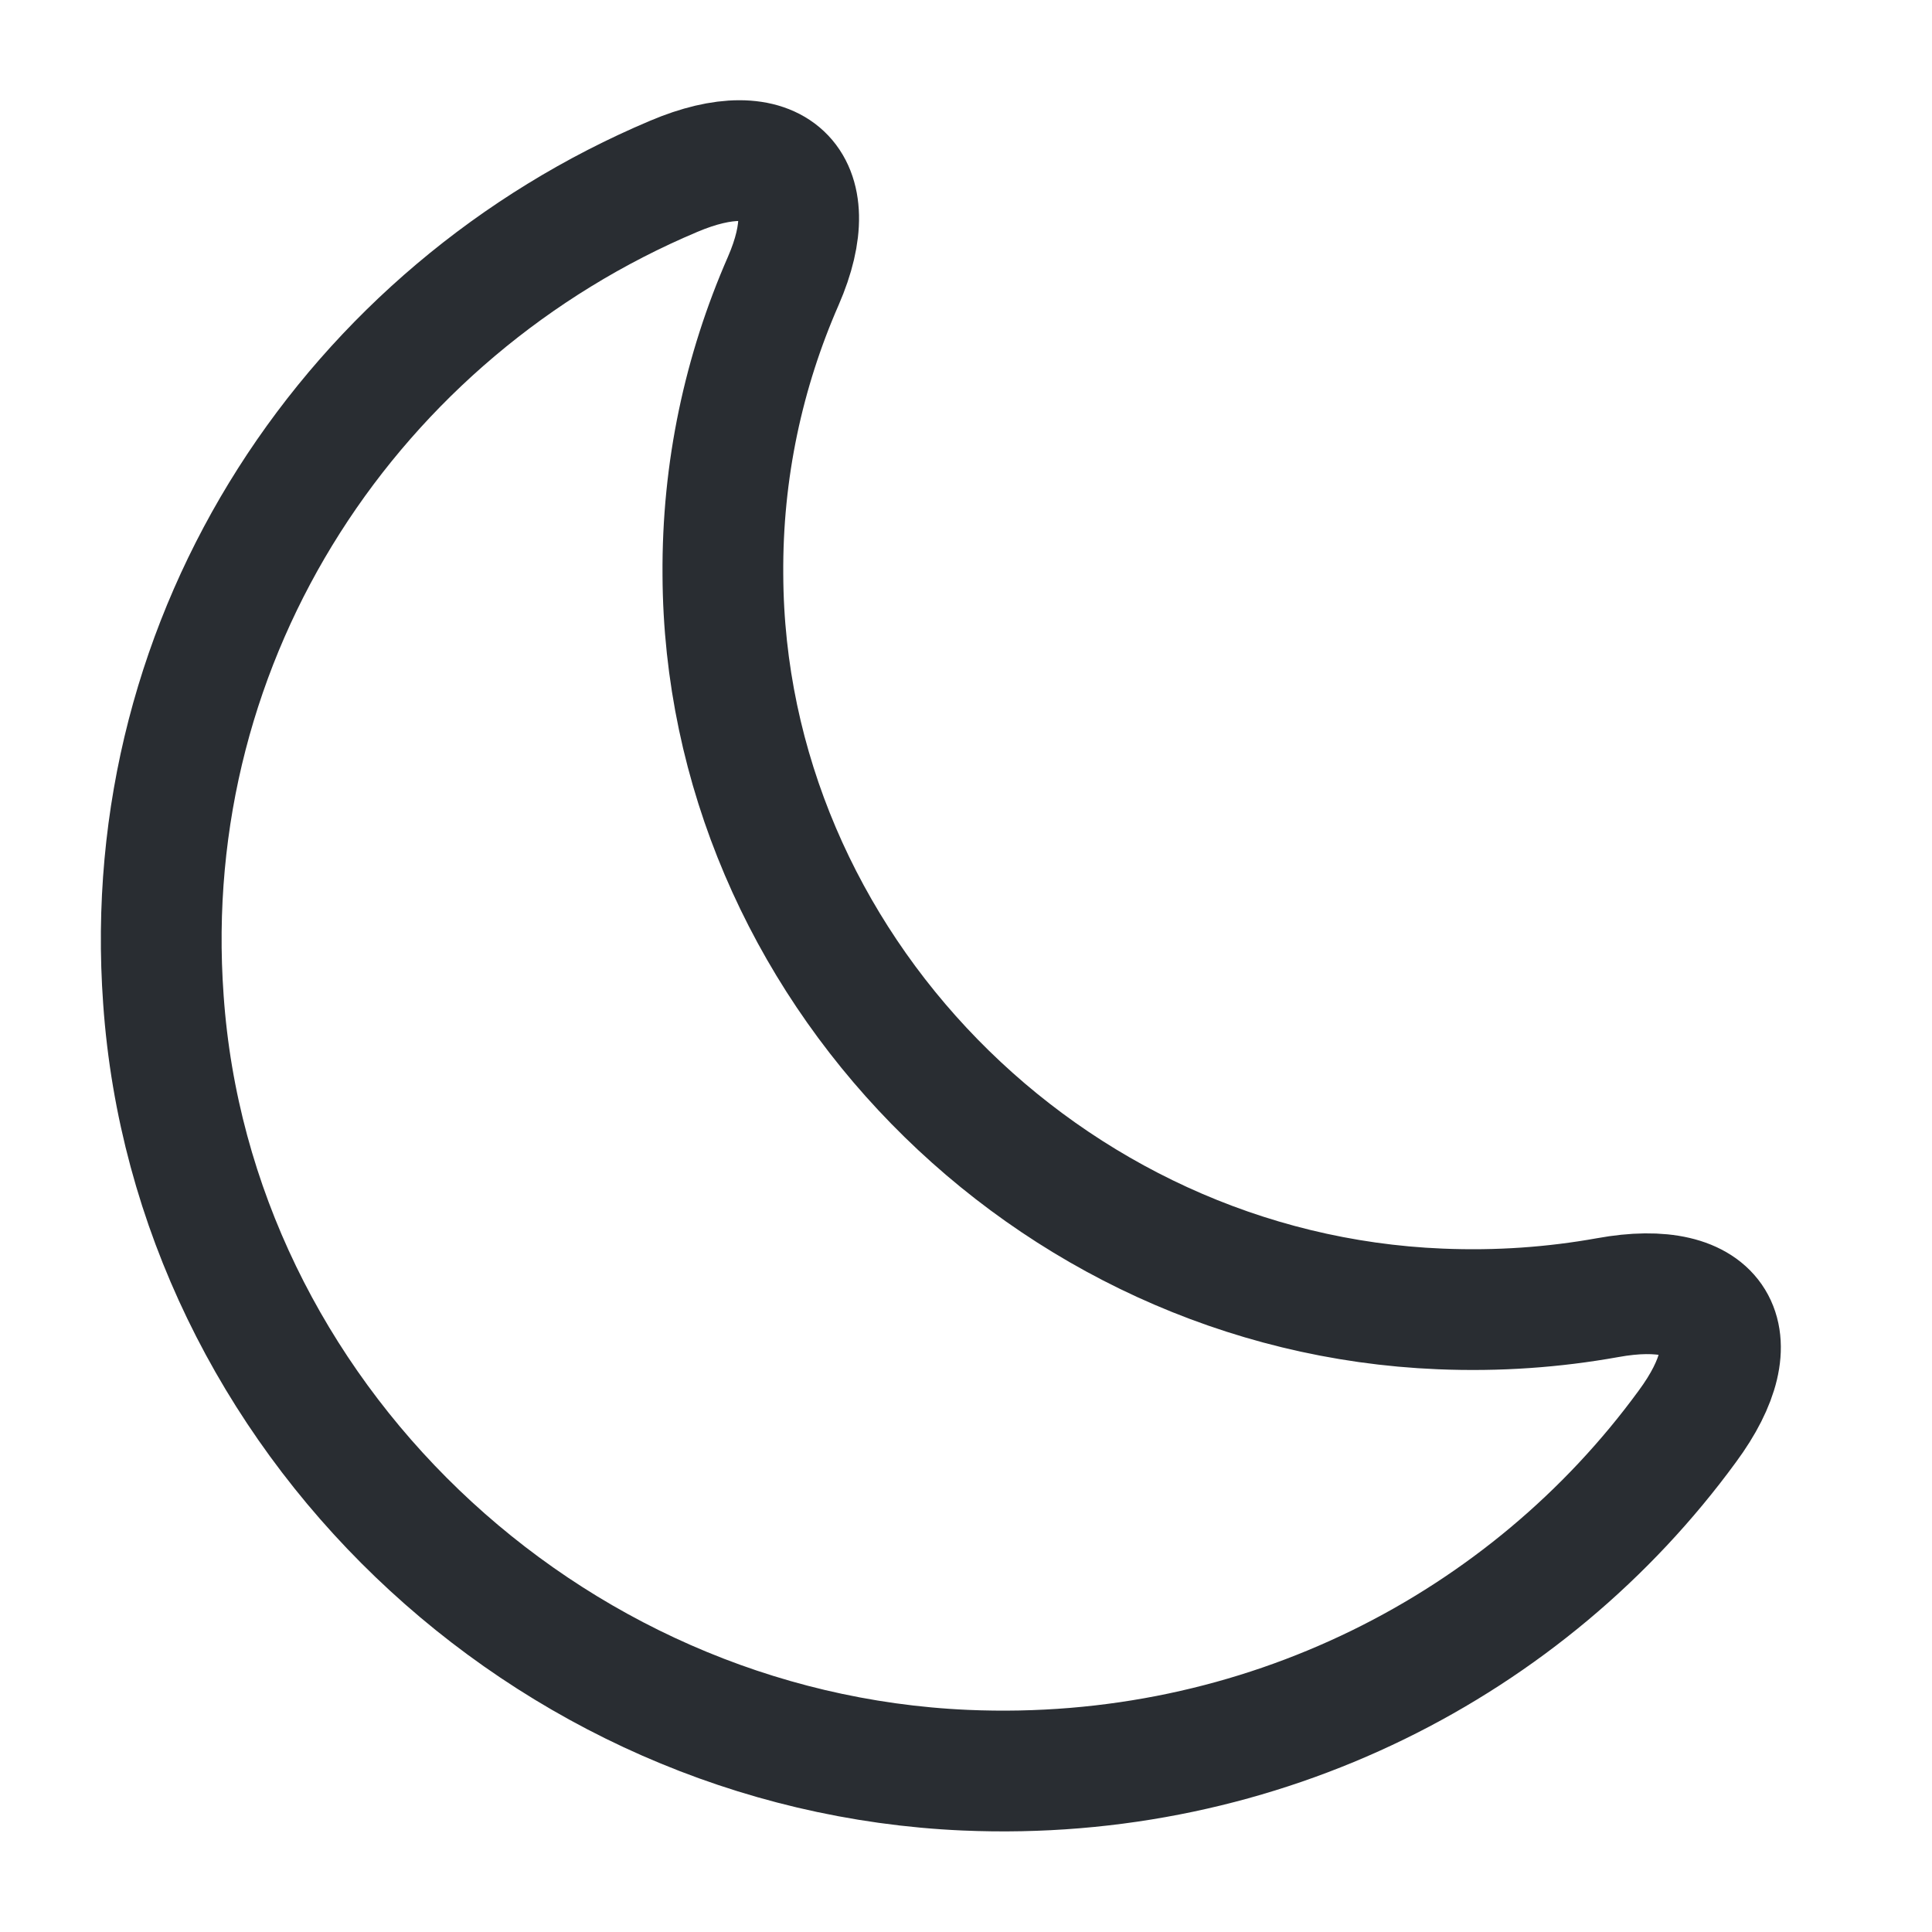
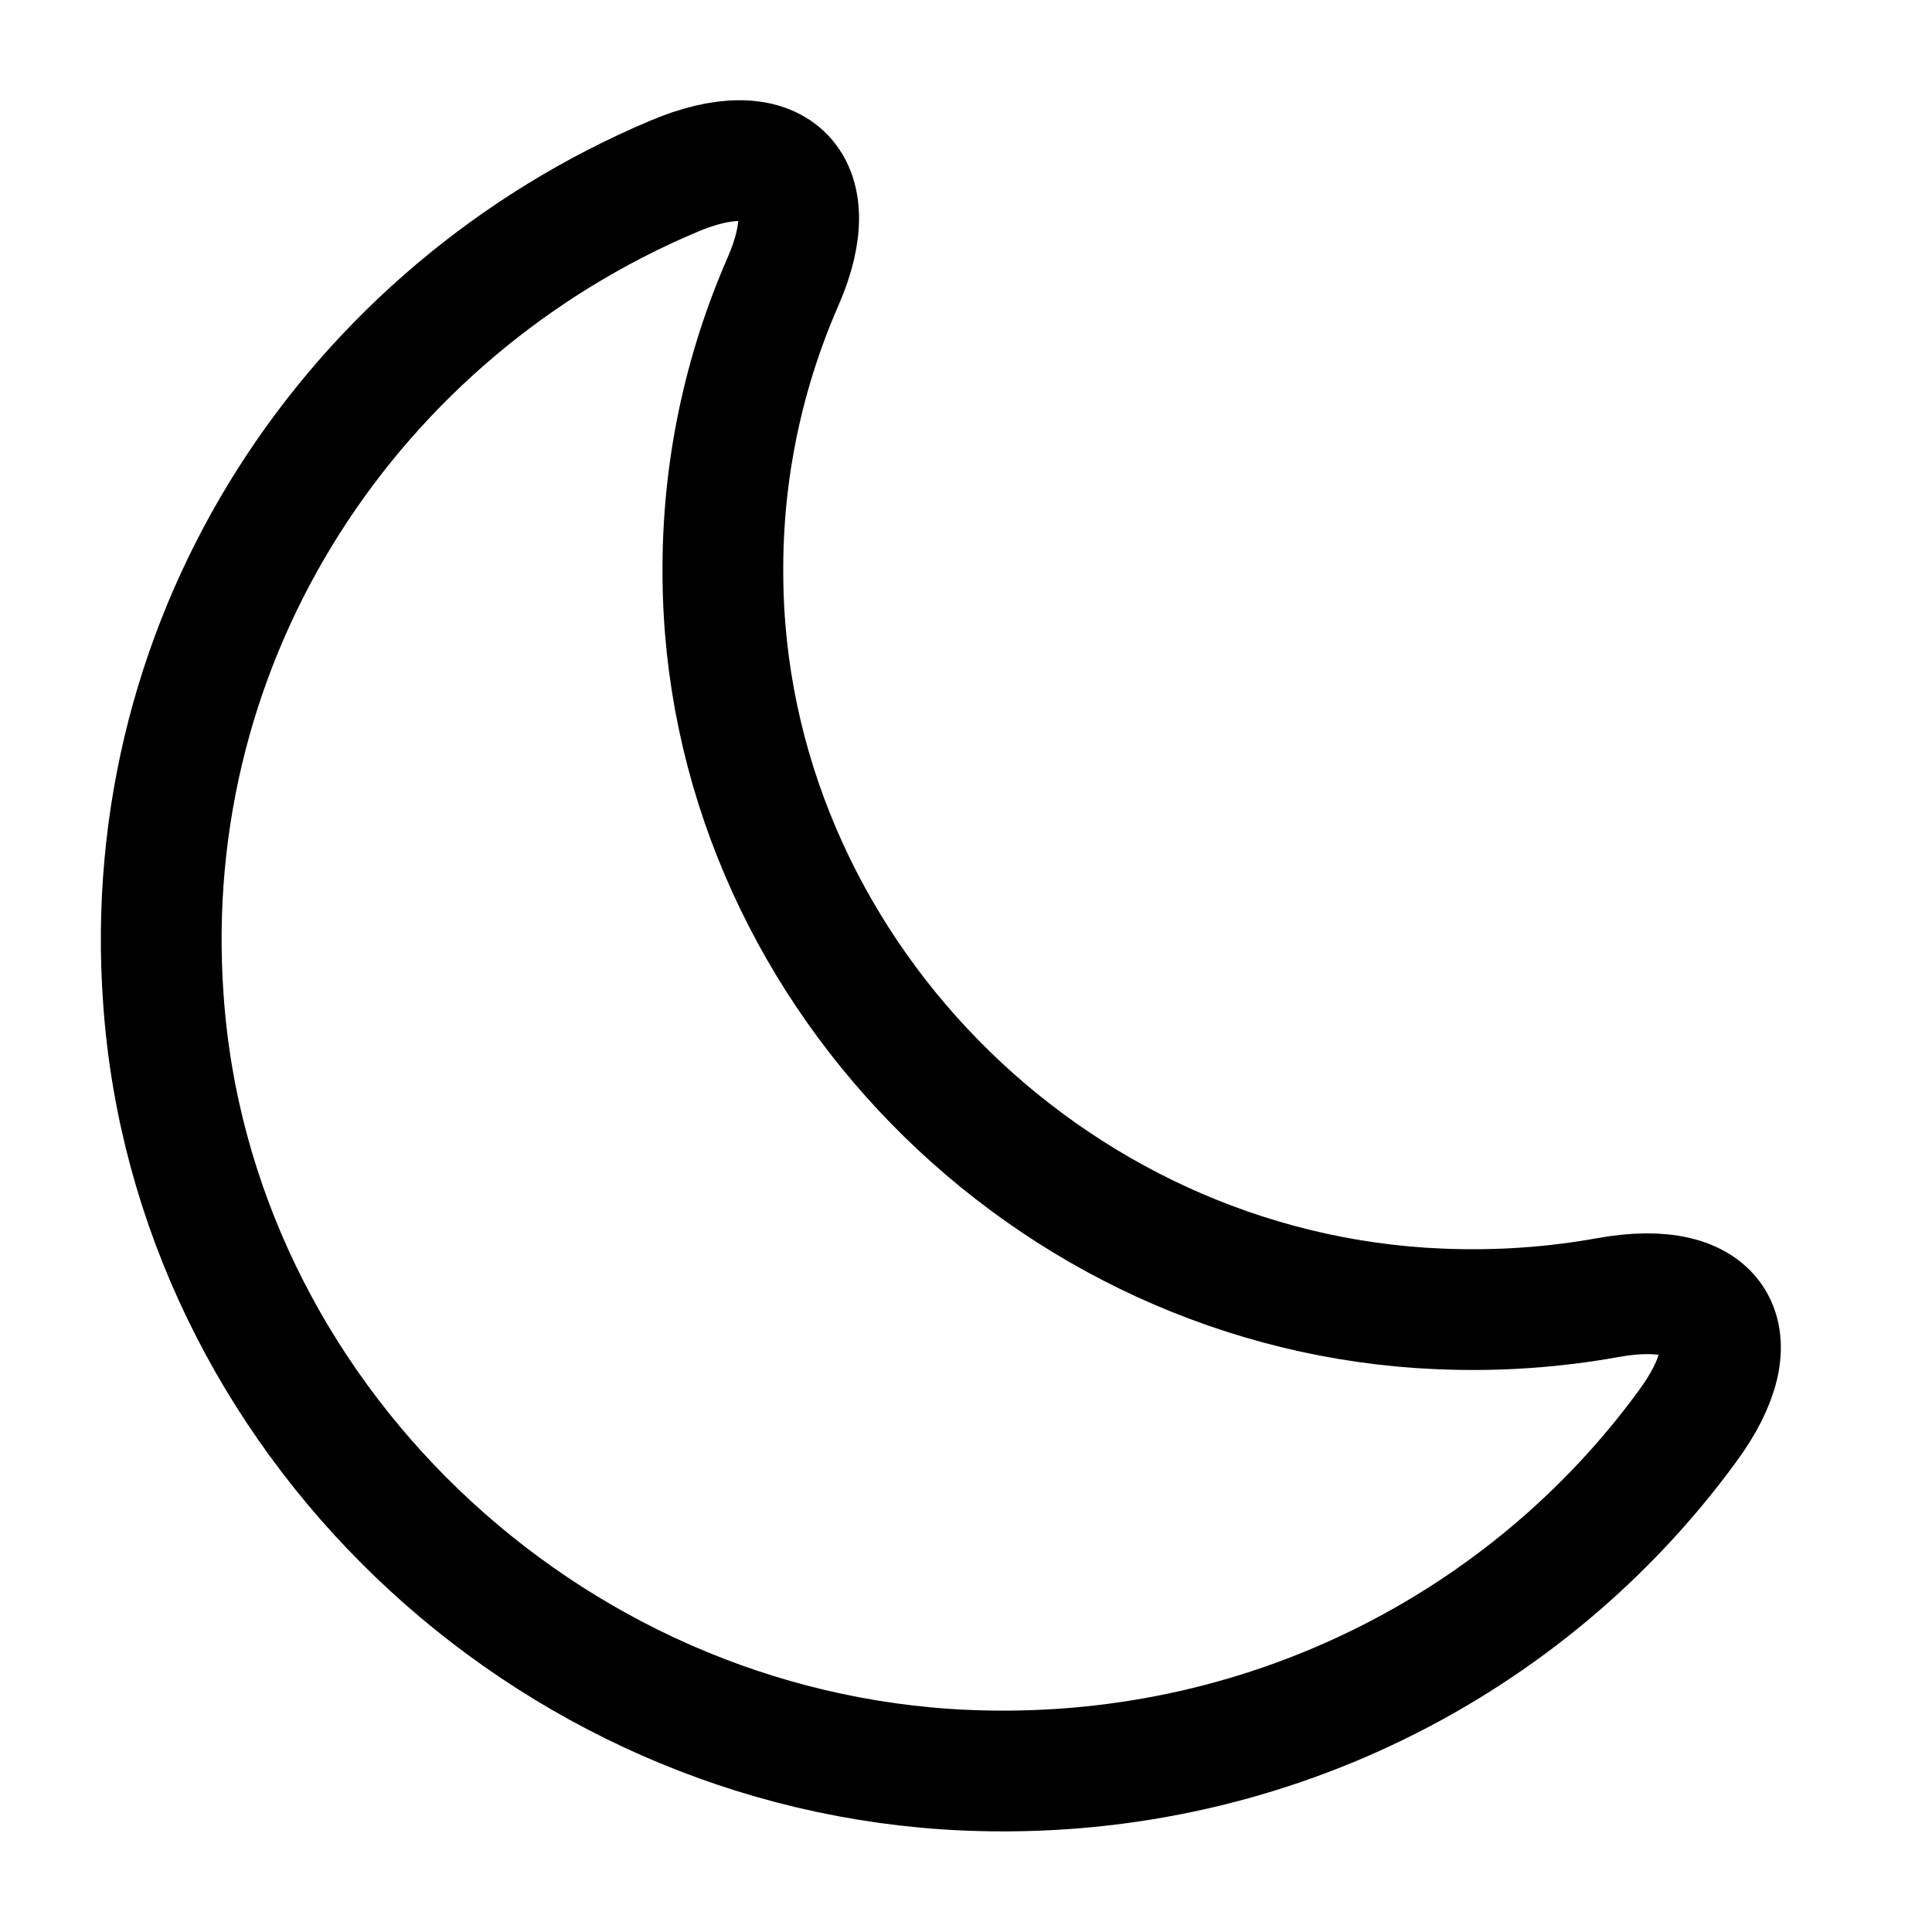
- <svg xmlns="http://www.w3.org/2000/svg" width="800px" height="800px" viewBox="0 0 24 24" fill="none">
-   <path d="M2.03 12.42C2.39 17.57 6.76 21.76 11.99 21.99C15.68 22.15 18.98 20.43 20.96 17.72C21.78 16.61 21.34 15.87 19.97 16.12C19.3 16.24 18.61 16.29 17.89 16.26C13 16.06 9 11.97 8.98 7.14C8.97 5.84 9.24 4.61 9.73 3.49C10.27 2.25 9.62 1.66 8.37 2.19C4.41 3.86 1.7 7.85 2.03 12.42Z" stroke="#292D32" stroke-width="1.5" stroke-linecap="round" stroke-linejoin="round" />
+ <svg xmlns="http://www.w3.org/2000/svg" width="800px" height="800px" viewBox="0 0 24 24" fill="none" stroke="#000000">
+   <path d="M2.03 12.42C2.39 17.57 6.76 21.76 11.99 21.99C15.68 22.15 18.98 20.43 20.96 17.72C21.78 16.61 21.34 15.87 19.97 16.12C19.3 16.24 18.61 16.29 17.89 16.26C13 16.06 9 11.97 8.98 7.14C8.97 5.84 9.24 4.61 9.73 3.49C10.27 2.25 9.62 1.66 8.37 2.19C4.41 3.86 1.7 7.85 2.03 12.42Z" stroke-width="1.5" stroke-linecap="round" stroke-linejoin="round" />
</svg>
